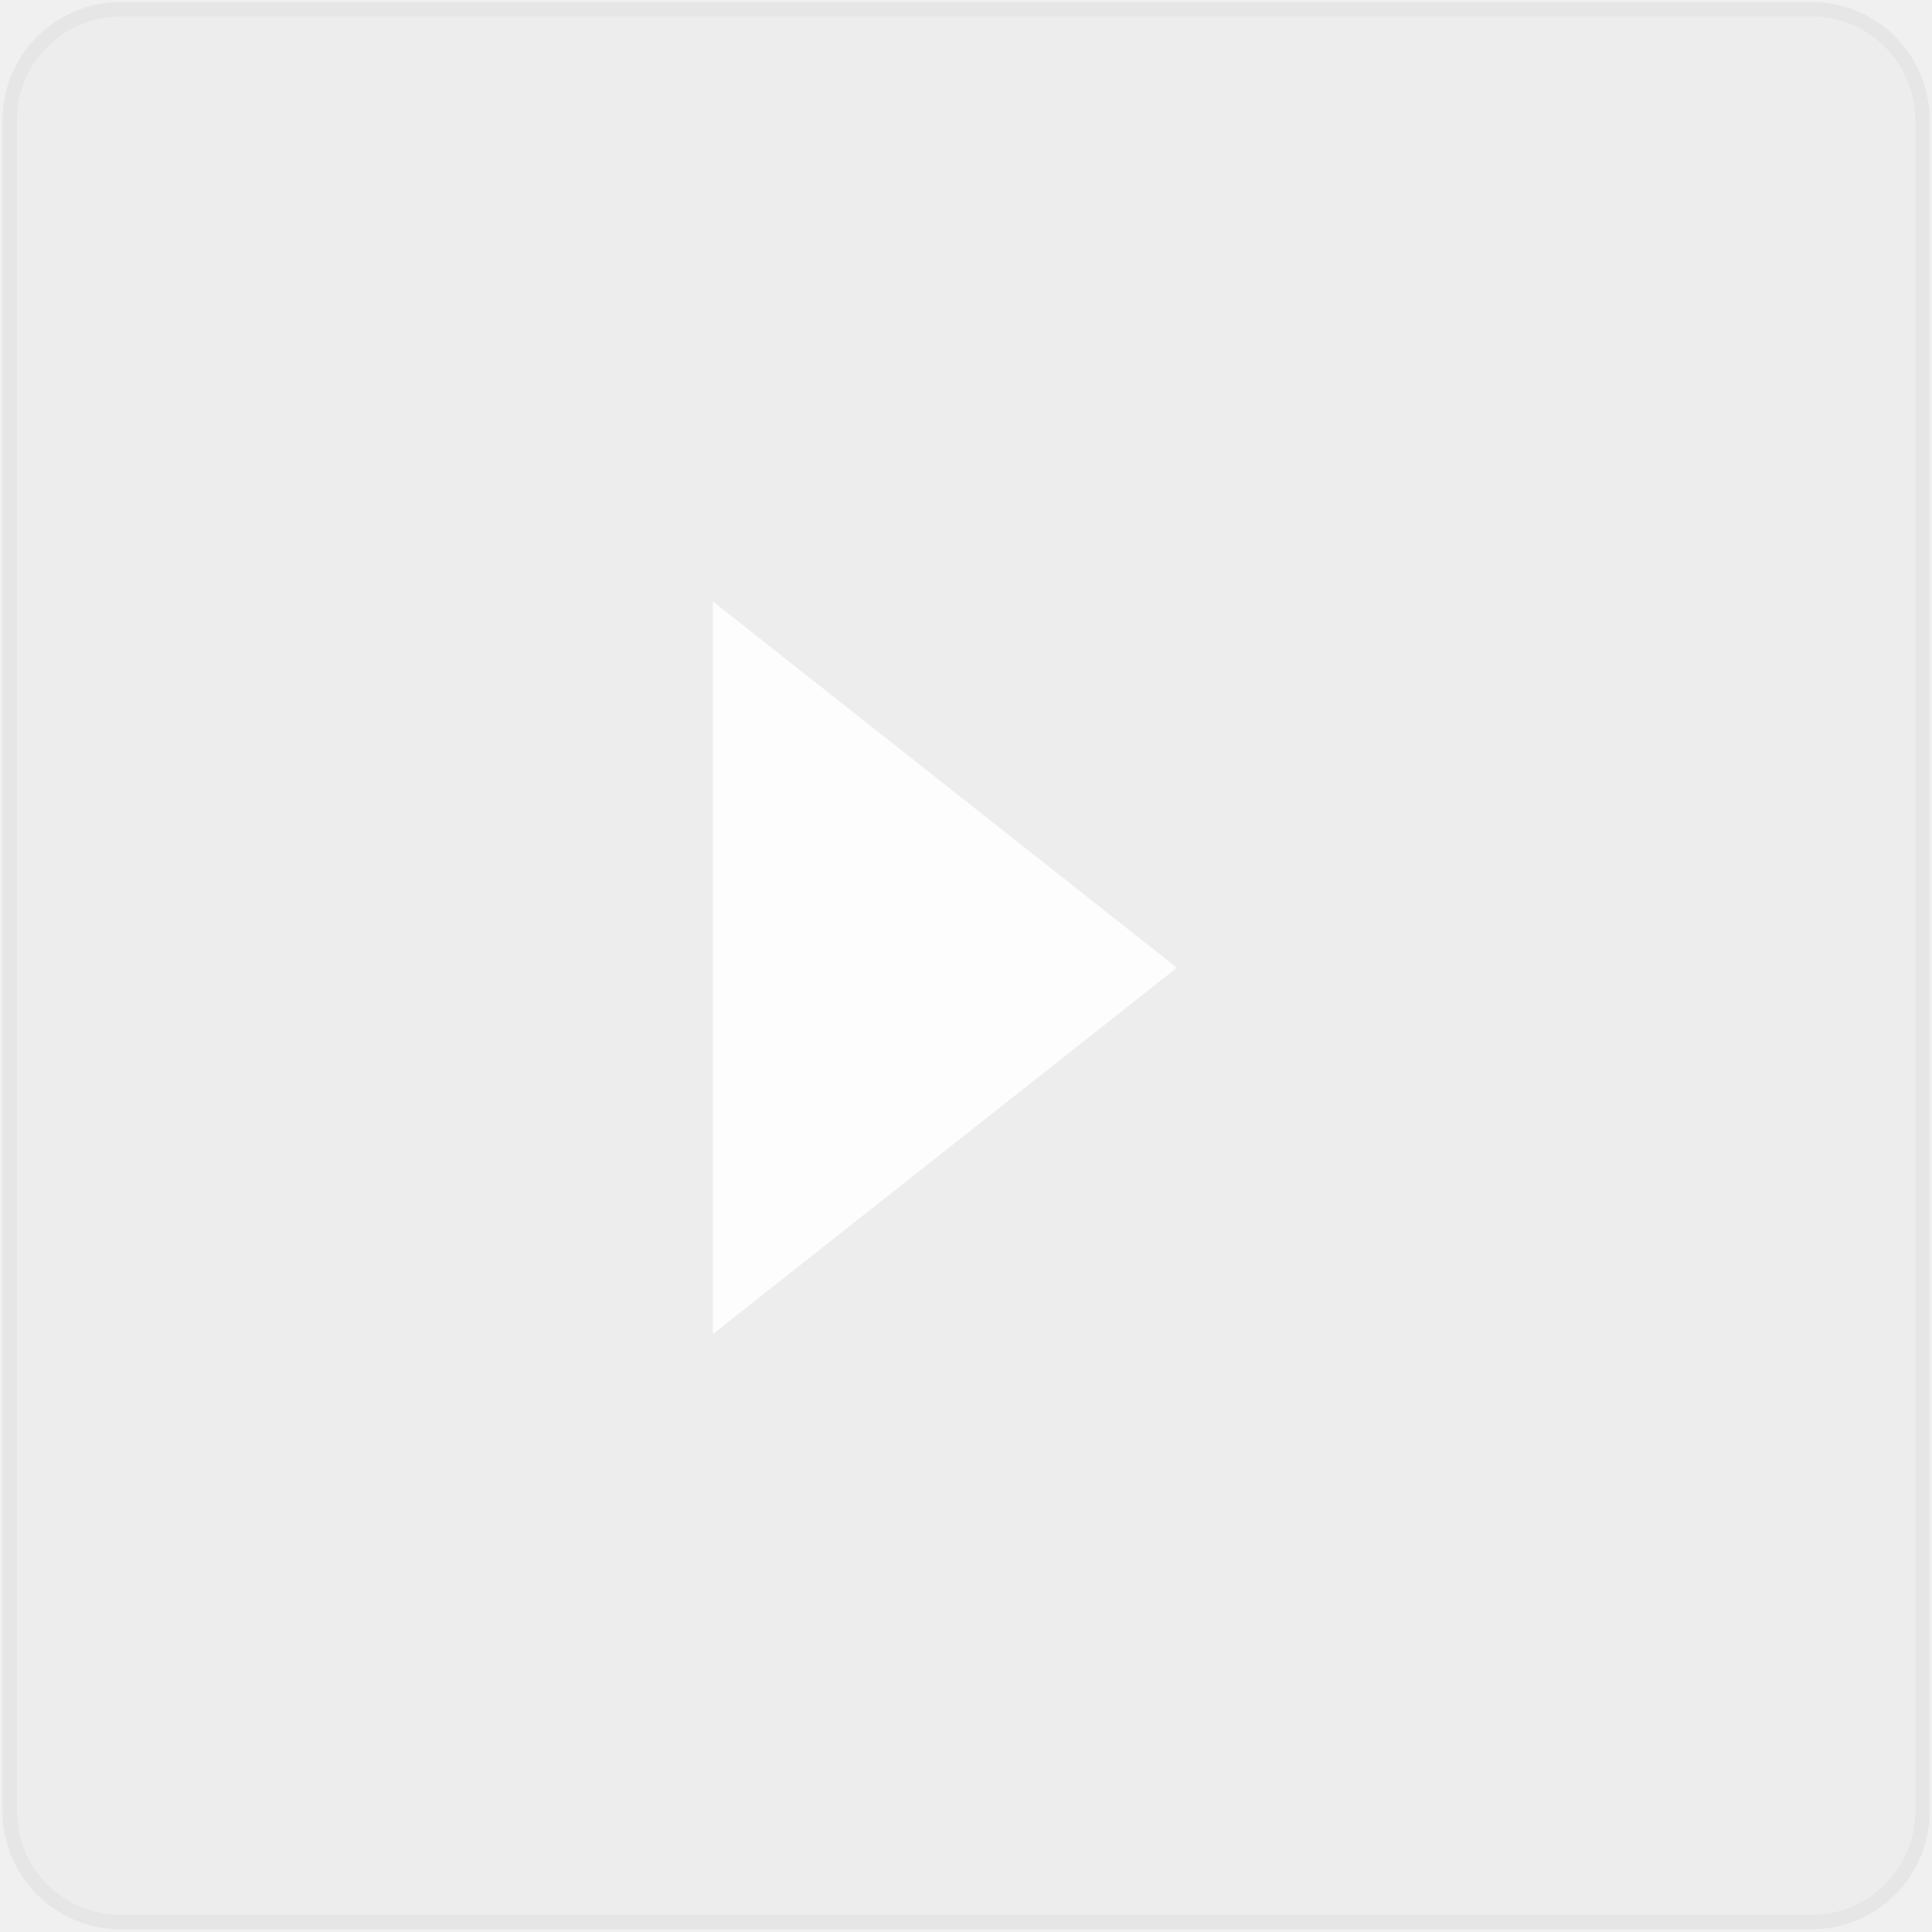
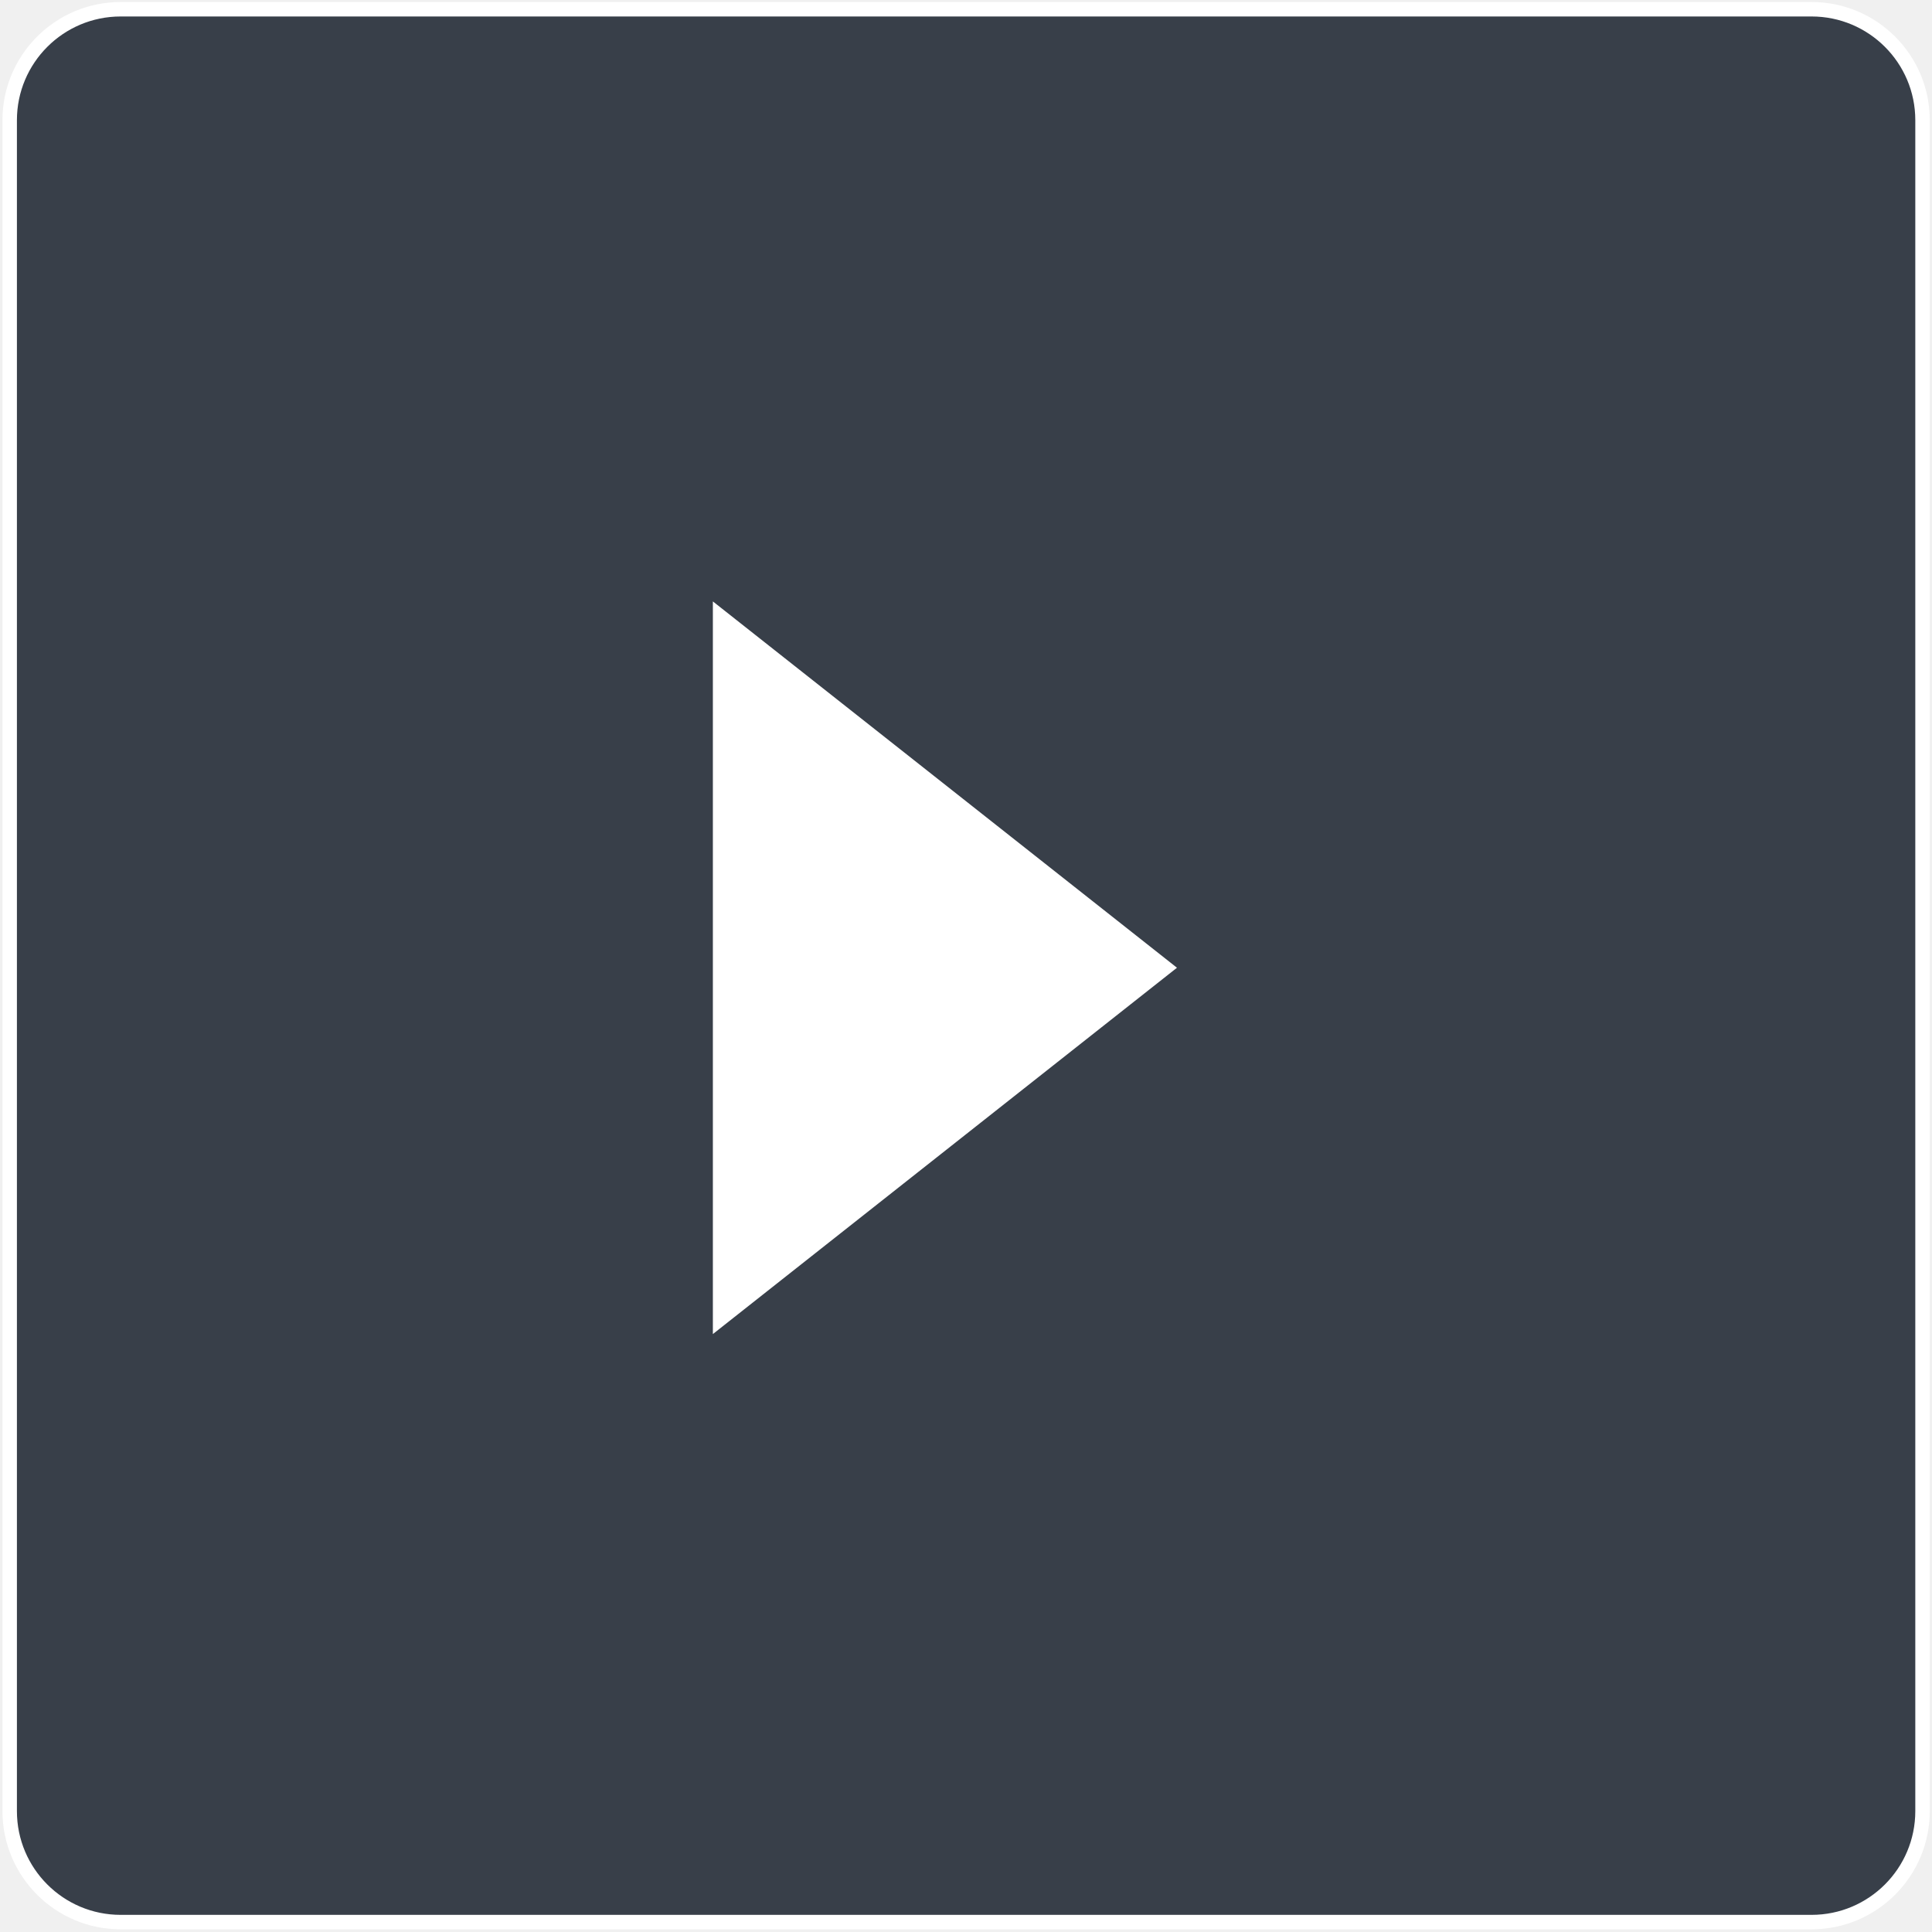
<svg xmlns="http://www.w3.org/2000/svg" width="101" height="101" viewBox="0 0 26.723 26.723" version="1.1" id="svg921">
  <defs id="defs915" />
  <g id="layer1" transform="translate(0,-270.2771)">
-     <rect style="opacity:1;fill:#c0c3c6;fill-opacity:0.055;fill-rule:nonzero;stroke:#e6e6e6;stroke-width:0.2;stroke-miterlimit:4;stroke-dasharray:none" id="rect913" width="26.458" height="26.458" x="0.134" y="270.405" ry="1.535" />
-     <path style="opacity:1;fill:#ffffff;fill-opacity:0.869;fill-rule:nonzero;stroke:none;stroke-width:0.222;stroke-miterlimit:4;stroke-dasharray:none" id="path1653" d="m 13.188,278.309 -8.776,5.067 0,-10.134 z" transform="matrix(0.7314685,0,0,1,6.632948,5.353615)" />
+     <rect style="opacity:1;fill:#383f49;fill-opacity:1;fill-rule:nonzero;stroke:#ffffff;stroke-width:0.2;stroke-miterlimit:4;stroke-dasharray:none;stroke-opacity:1" id="rect913" width="26.458" height="26.458" x="0.134" y="270.405" ry="1.535" />
+     <path style="opacity:1;fill:#ffffff;fill-opacity:1;fill-rule:nonzero;stroke:none;stroke-width:0.222;stroke-miterlimit:4;stroke-dasharray:none" id="path1653" d="m 13.188,278.309 -8.776,5.067 0,-10.134 z" transform="matrix(0.7314685,0,0,1,6.632948,5.353615)" />
  </g>
  <g id="layer2" style="display:none">
    <rect style="opacity:1;fill:#e6e6e6;fill-opacity:0.376;fill-rule:nonzero;stroke:none;stroke-width:0.2;stroke-miterlimit:4;stroke-dasharray:none" id="rect1658" width="13.229" height="26.458" x="0.134" y="0.128" />
  </g>
  <g id="layer3" style="display:none">
    <rect style="opacity:1;fill:#e6e6e6;fill-opacity:0.376;fill-rule:nonzero;stroke:none;stroke-width:0.2;stroke-miterlimit:4;stroke-dasharray:none" id="rect1661" width="26.458" height="13.229" x="0.134" y="0.128" />
  </g>
</svg>
